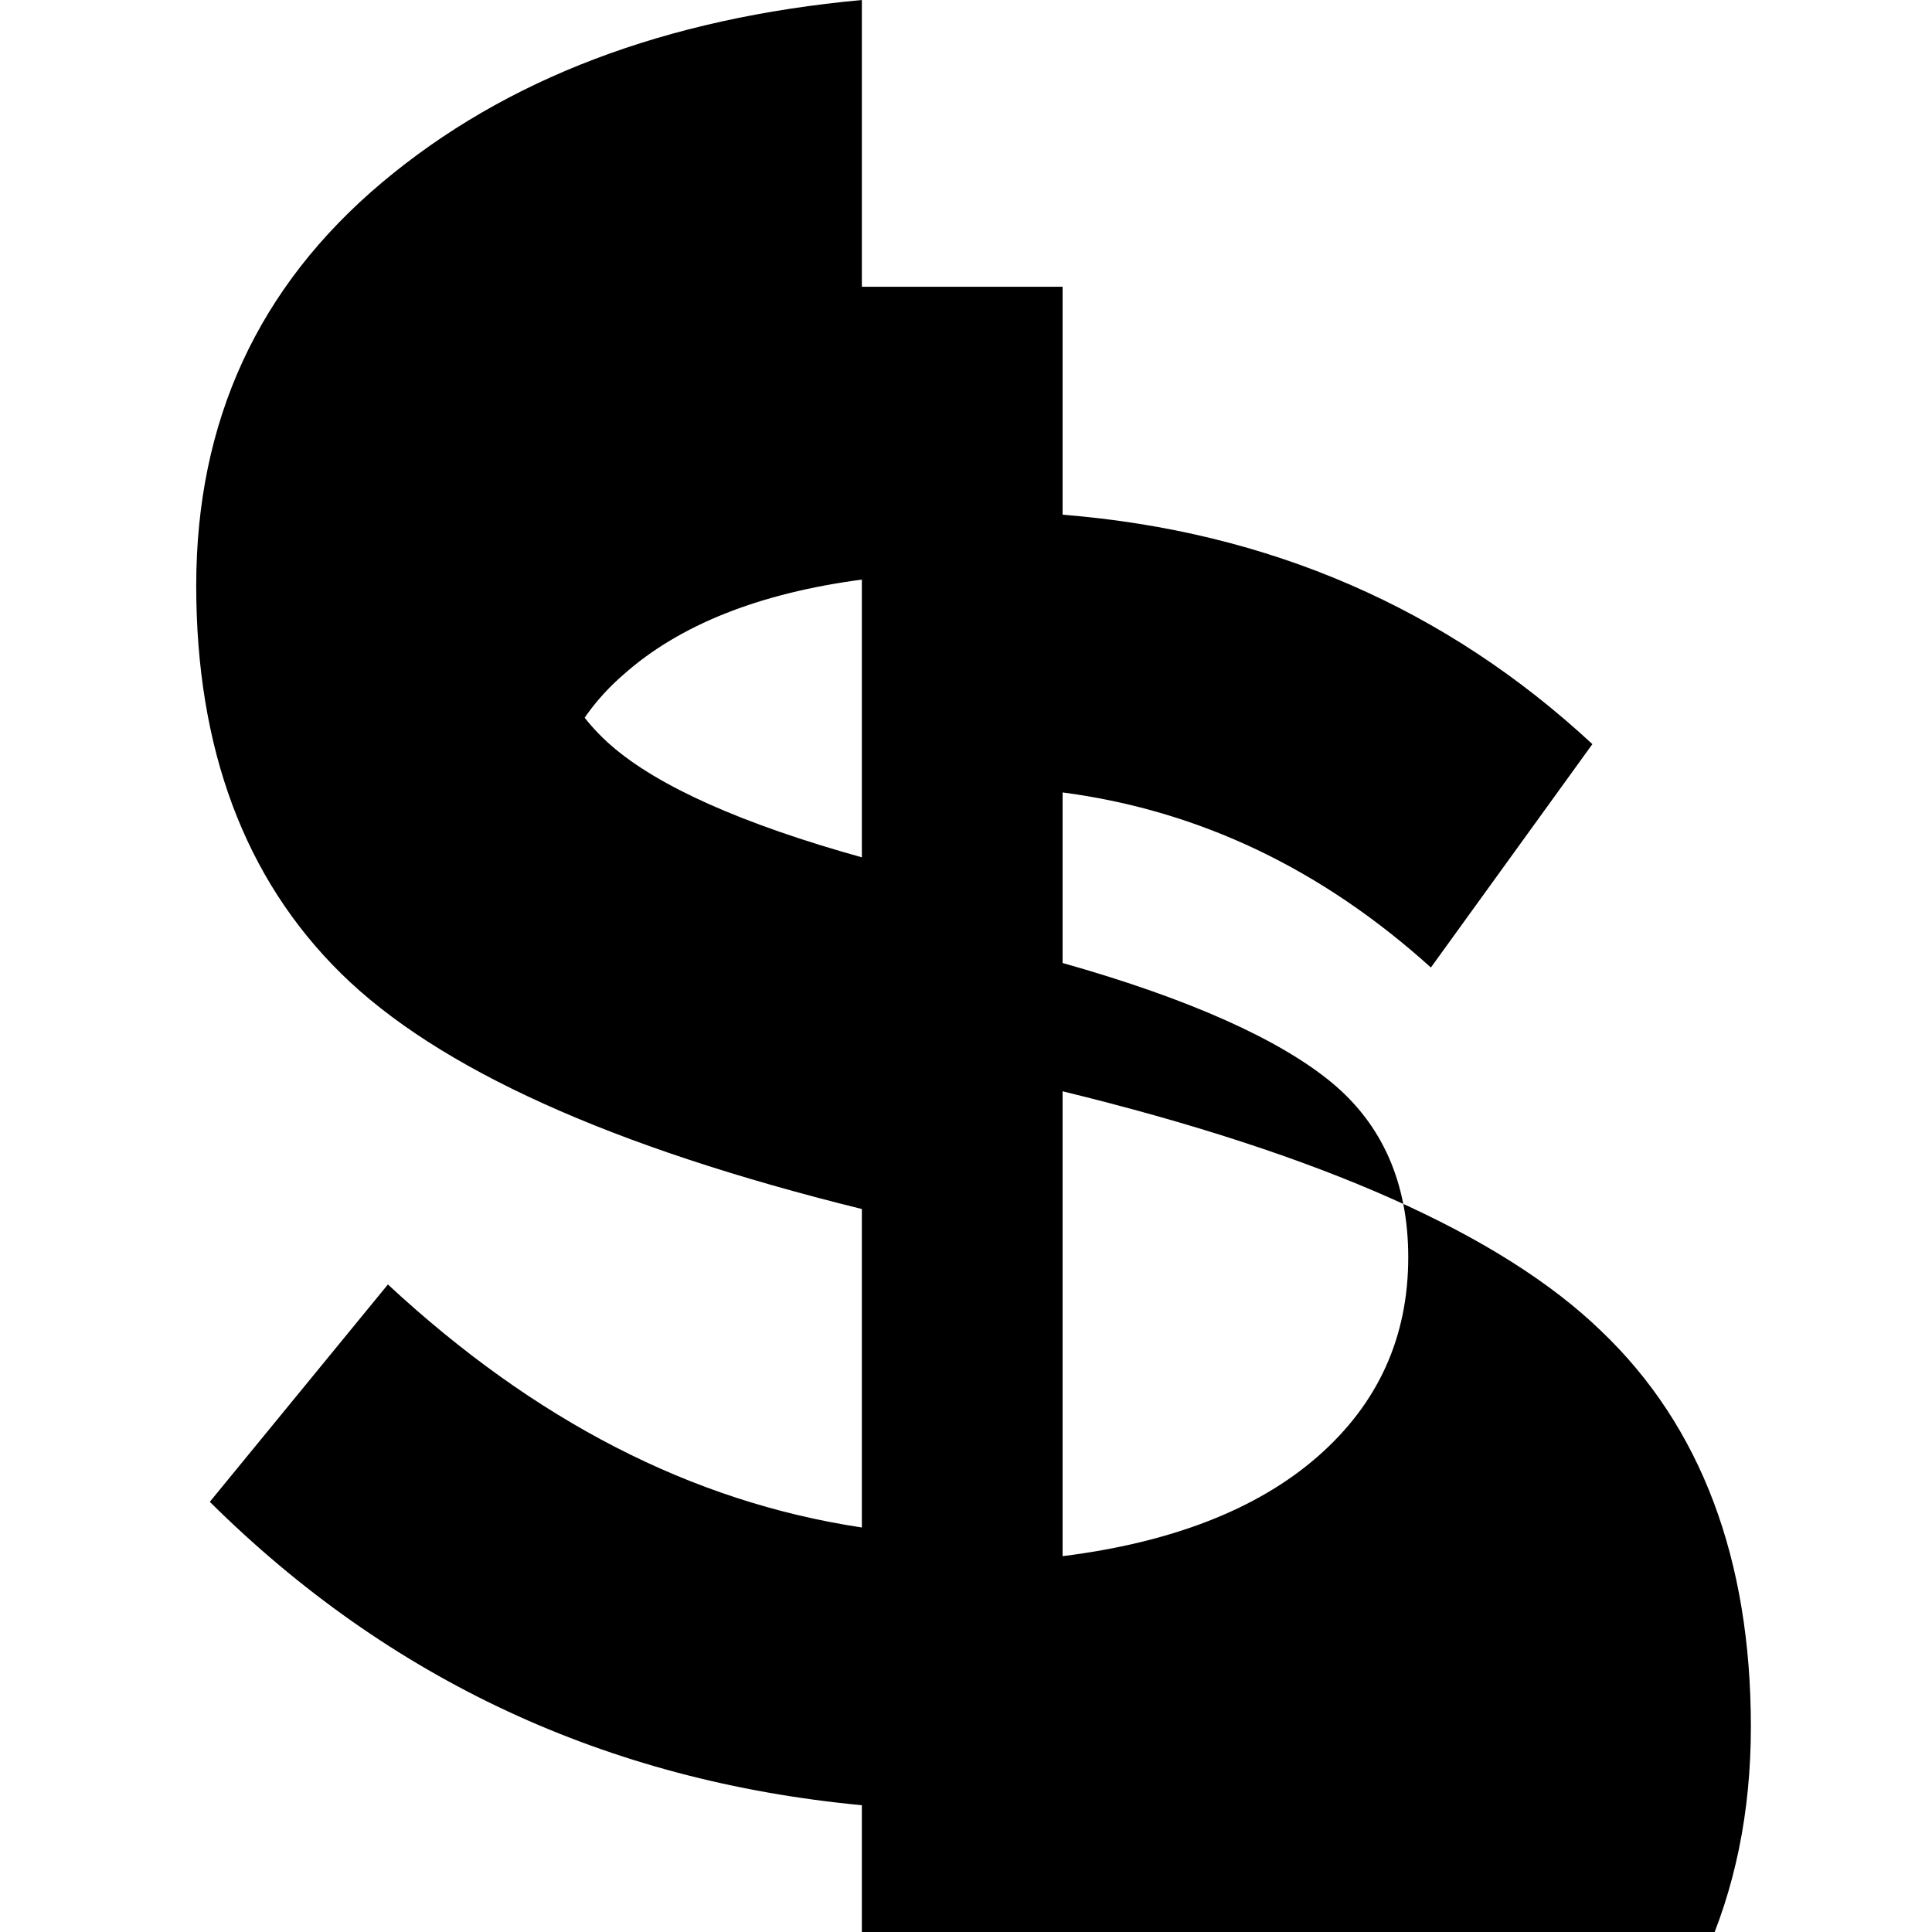
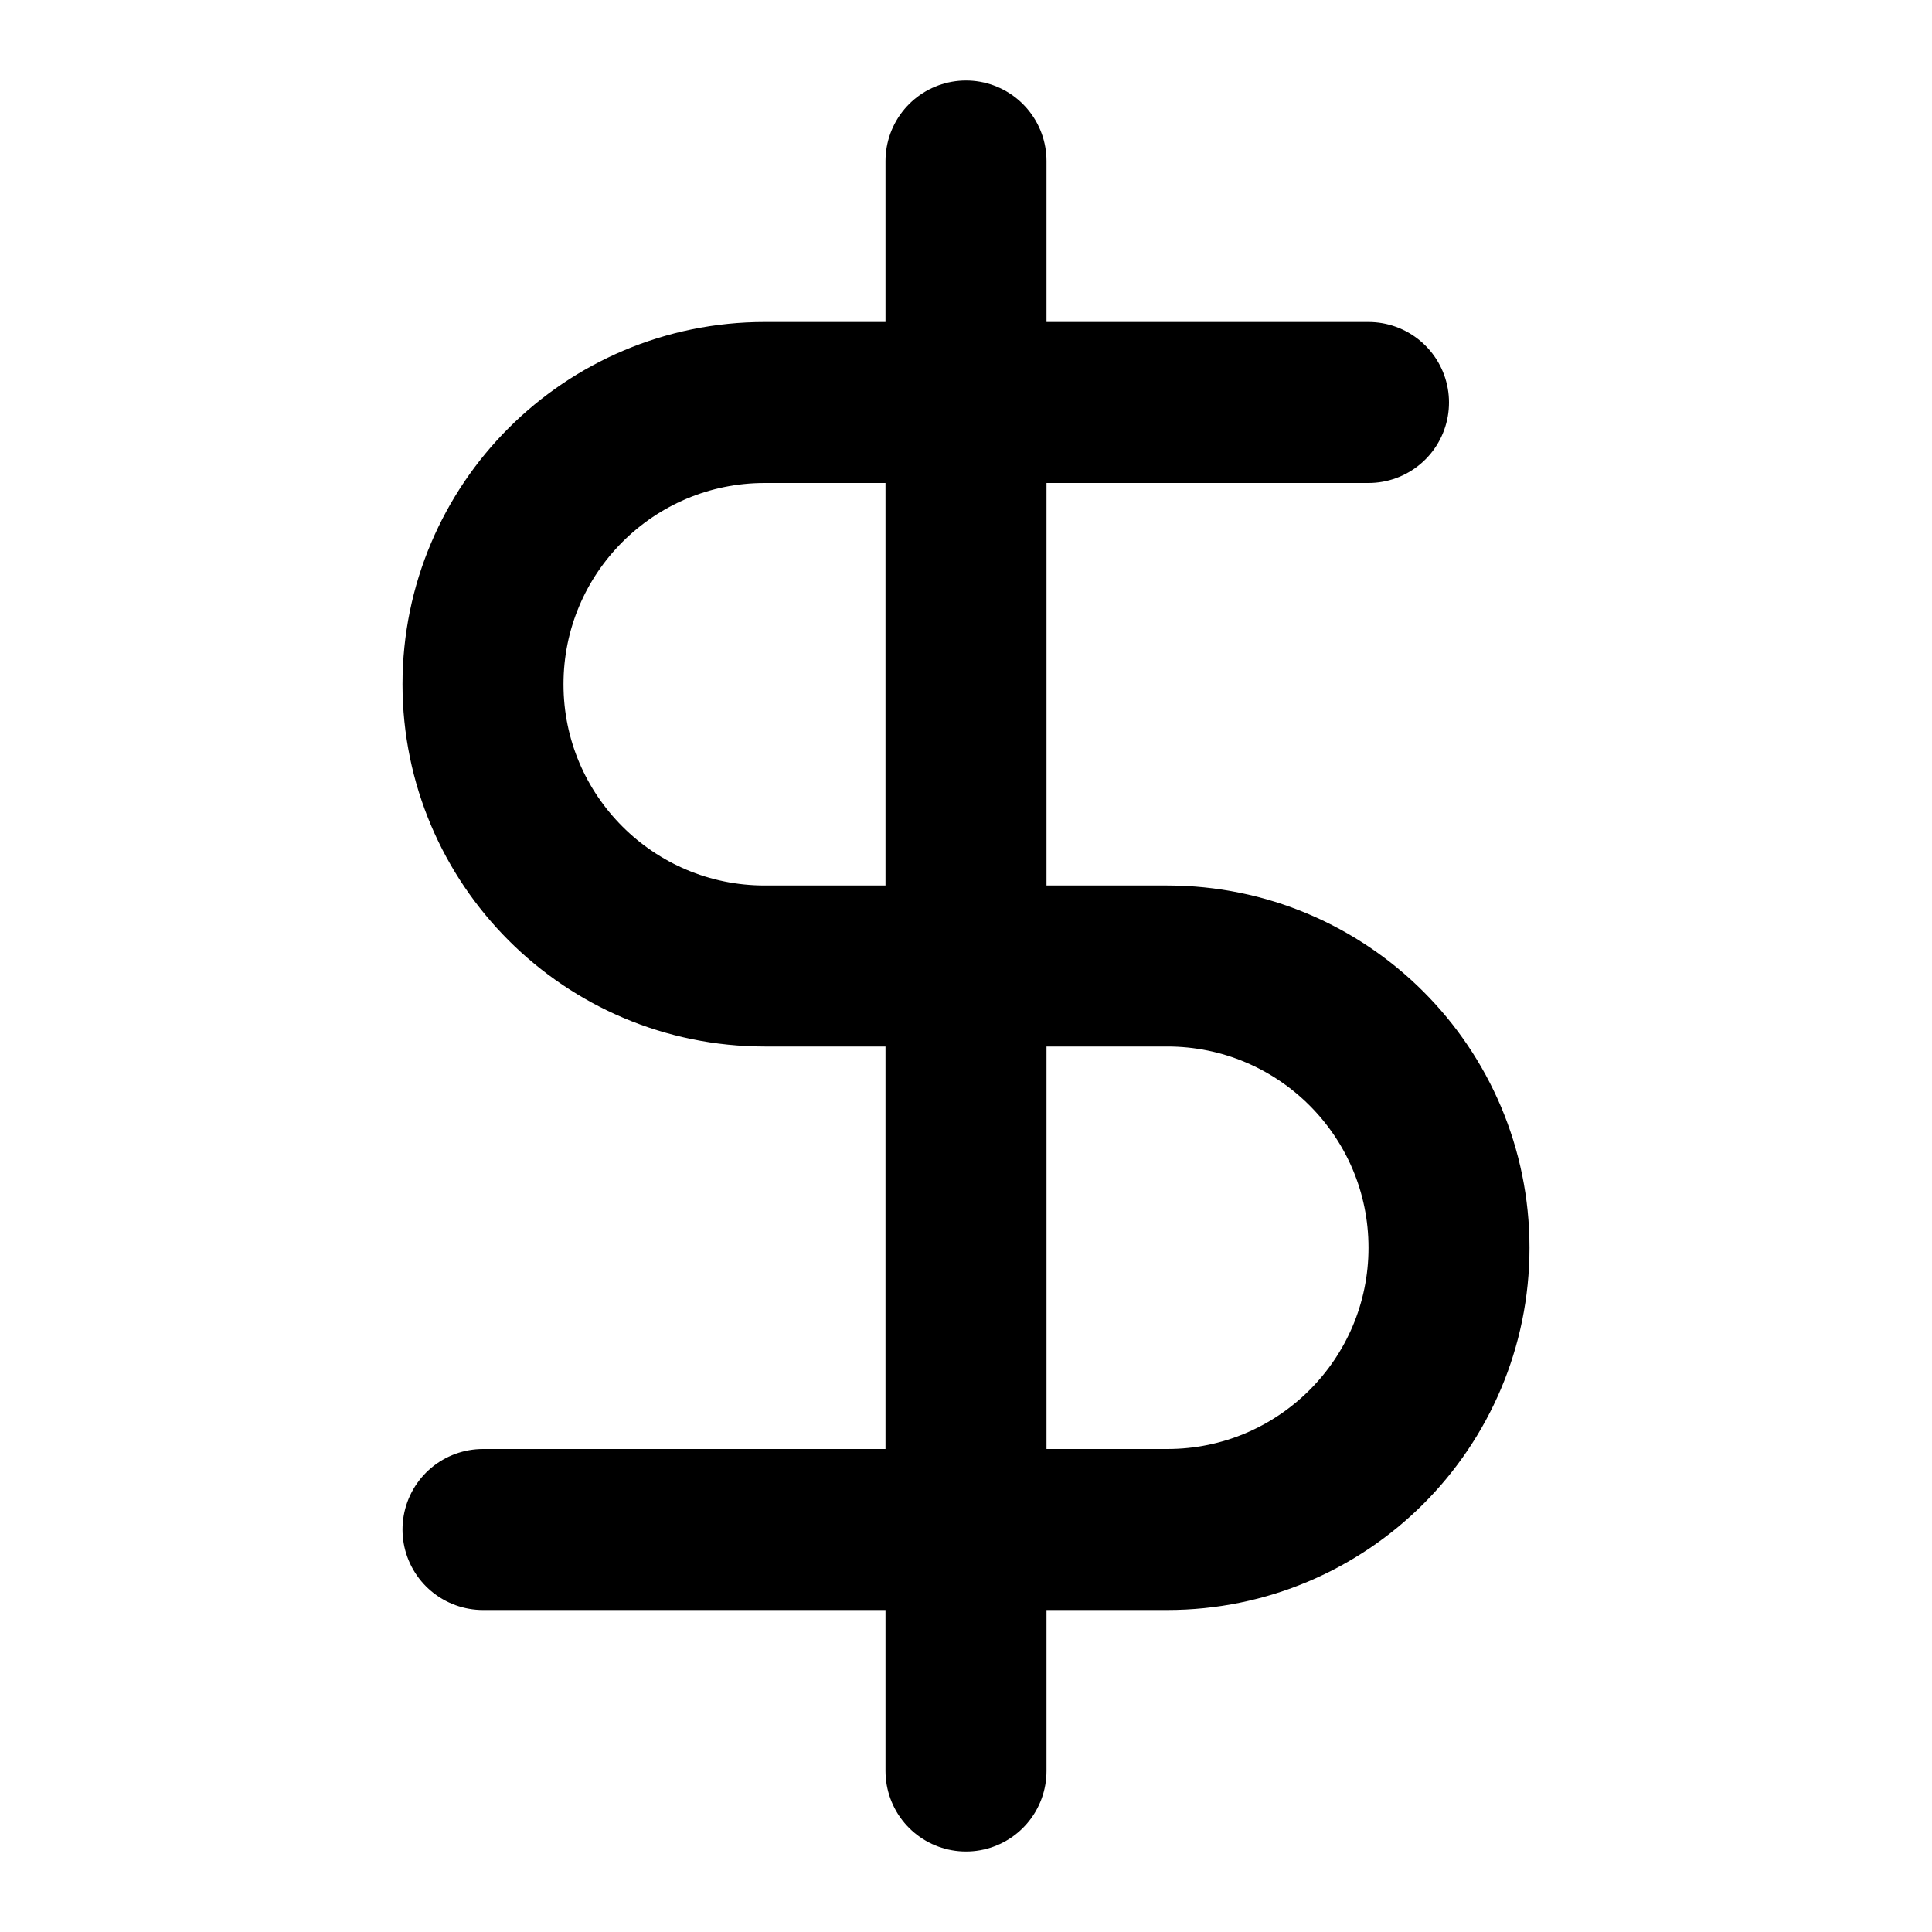
- <svg xmlns="http://www.w3.org/2000/svg" width="128" height="128" viewBox="0 0 128 128">
-   <path d="M70.4 6v15.1c13.7 1.1 25.4 6.2 35.1 15.2L94.8 51.1c-7.2-6.5-15.3-10.4-24.4-11.6v19.8c17.2 4.2 29.1 9.5 35.7 15.9 6.6 6.3 9.9 15.1 9.9 26.2 0 11.3-4.2 20.5-12.6 27.7-8.4 7.1-19.4 11.2-33 12.1V122H57.1v-15.4c-16.9-1.6-31.3-8.3-43.2-20.1l11.8-14.4c9.7 9 20.1 14.4 31.4 16.1V67.1C40.5 63 29 57.8 22.6 51.5 16.2 45.2 13 36.6 13 25.8c0-10.9 4.1-19.8 12.3-26.7 8.2-6.9 18.8-10.9 31.8-12.1V6h13.3zM35.8 25.2c0 4.8 1.6 8.5 4.7 11.2 3.1 2.7 8.7 5.2 16.6 7.4V25.4c-6.8.9-12.1 3-15.8 6.3-3.7 3.2-5.5 7.7-5.5 13.5zm34.6 64.9c7.2-.9 12.9-3.1 16.9-6.6 4-3.5 6-7.9 6-13.2 0-4.9-1.7-8.8-5.1-11.6-3.4-2.8-9.3-5.5-17.8-7.9v39.3z" transform="translate(0 13)" />
+ <svg xmlns="http://www.w3.org/2000/svg" width="24" height="24" viewBox="0 0 24 24" fill="none" stroke="currentColor" stroke-width="2" stroke-linecap="round" stroke-linejoin="round">
+   <line x1="12" x2="12" y1="2" y2="22" />
+   <path d="M17 5H9.5a3.5 3.5 0 0 0 0 7h5a3.5 3.5 0 0 1 0 7H6" />
</svg>
